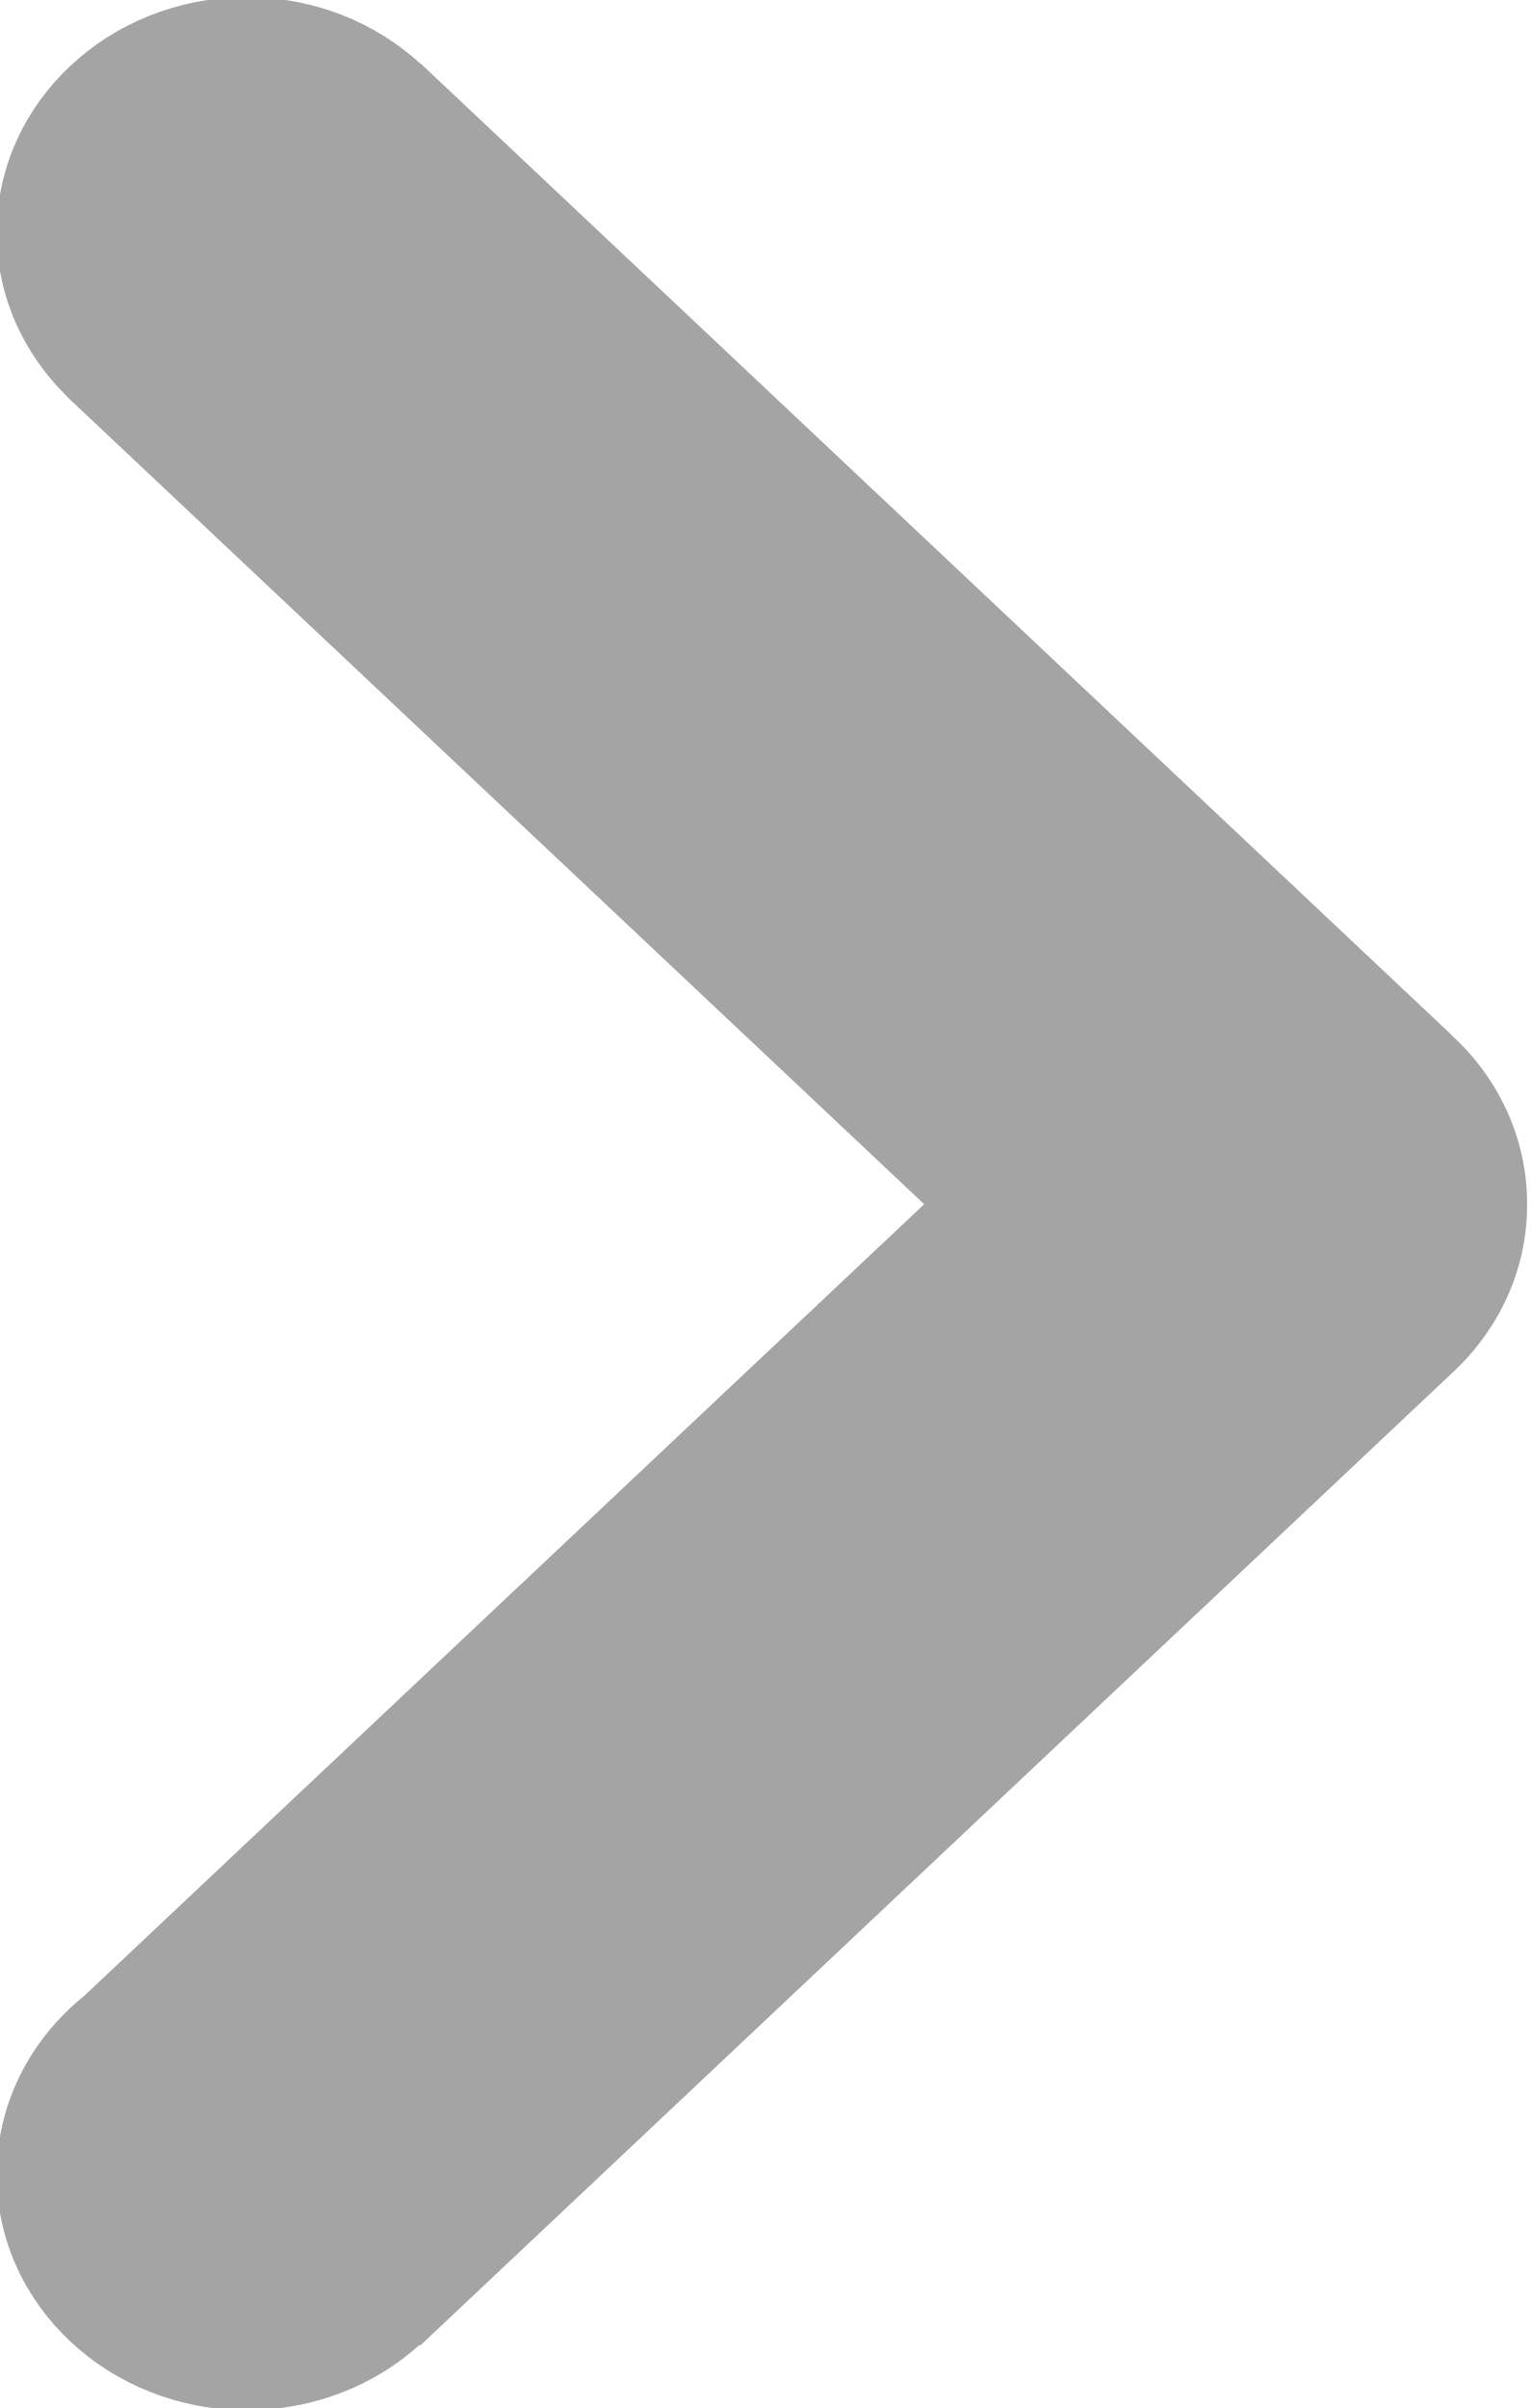
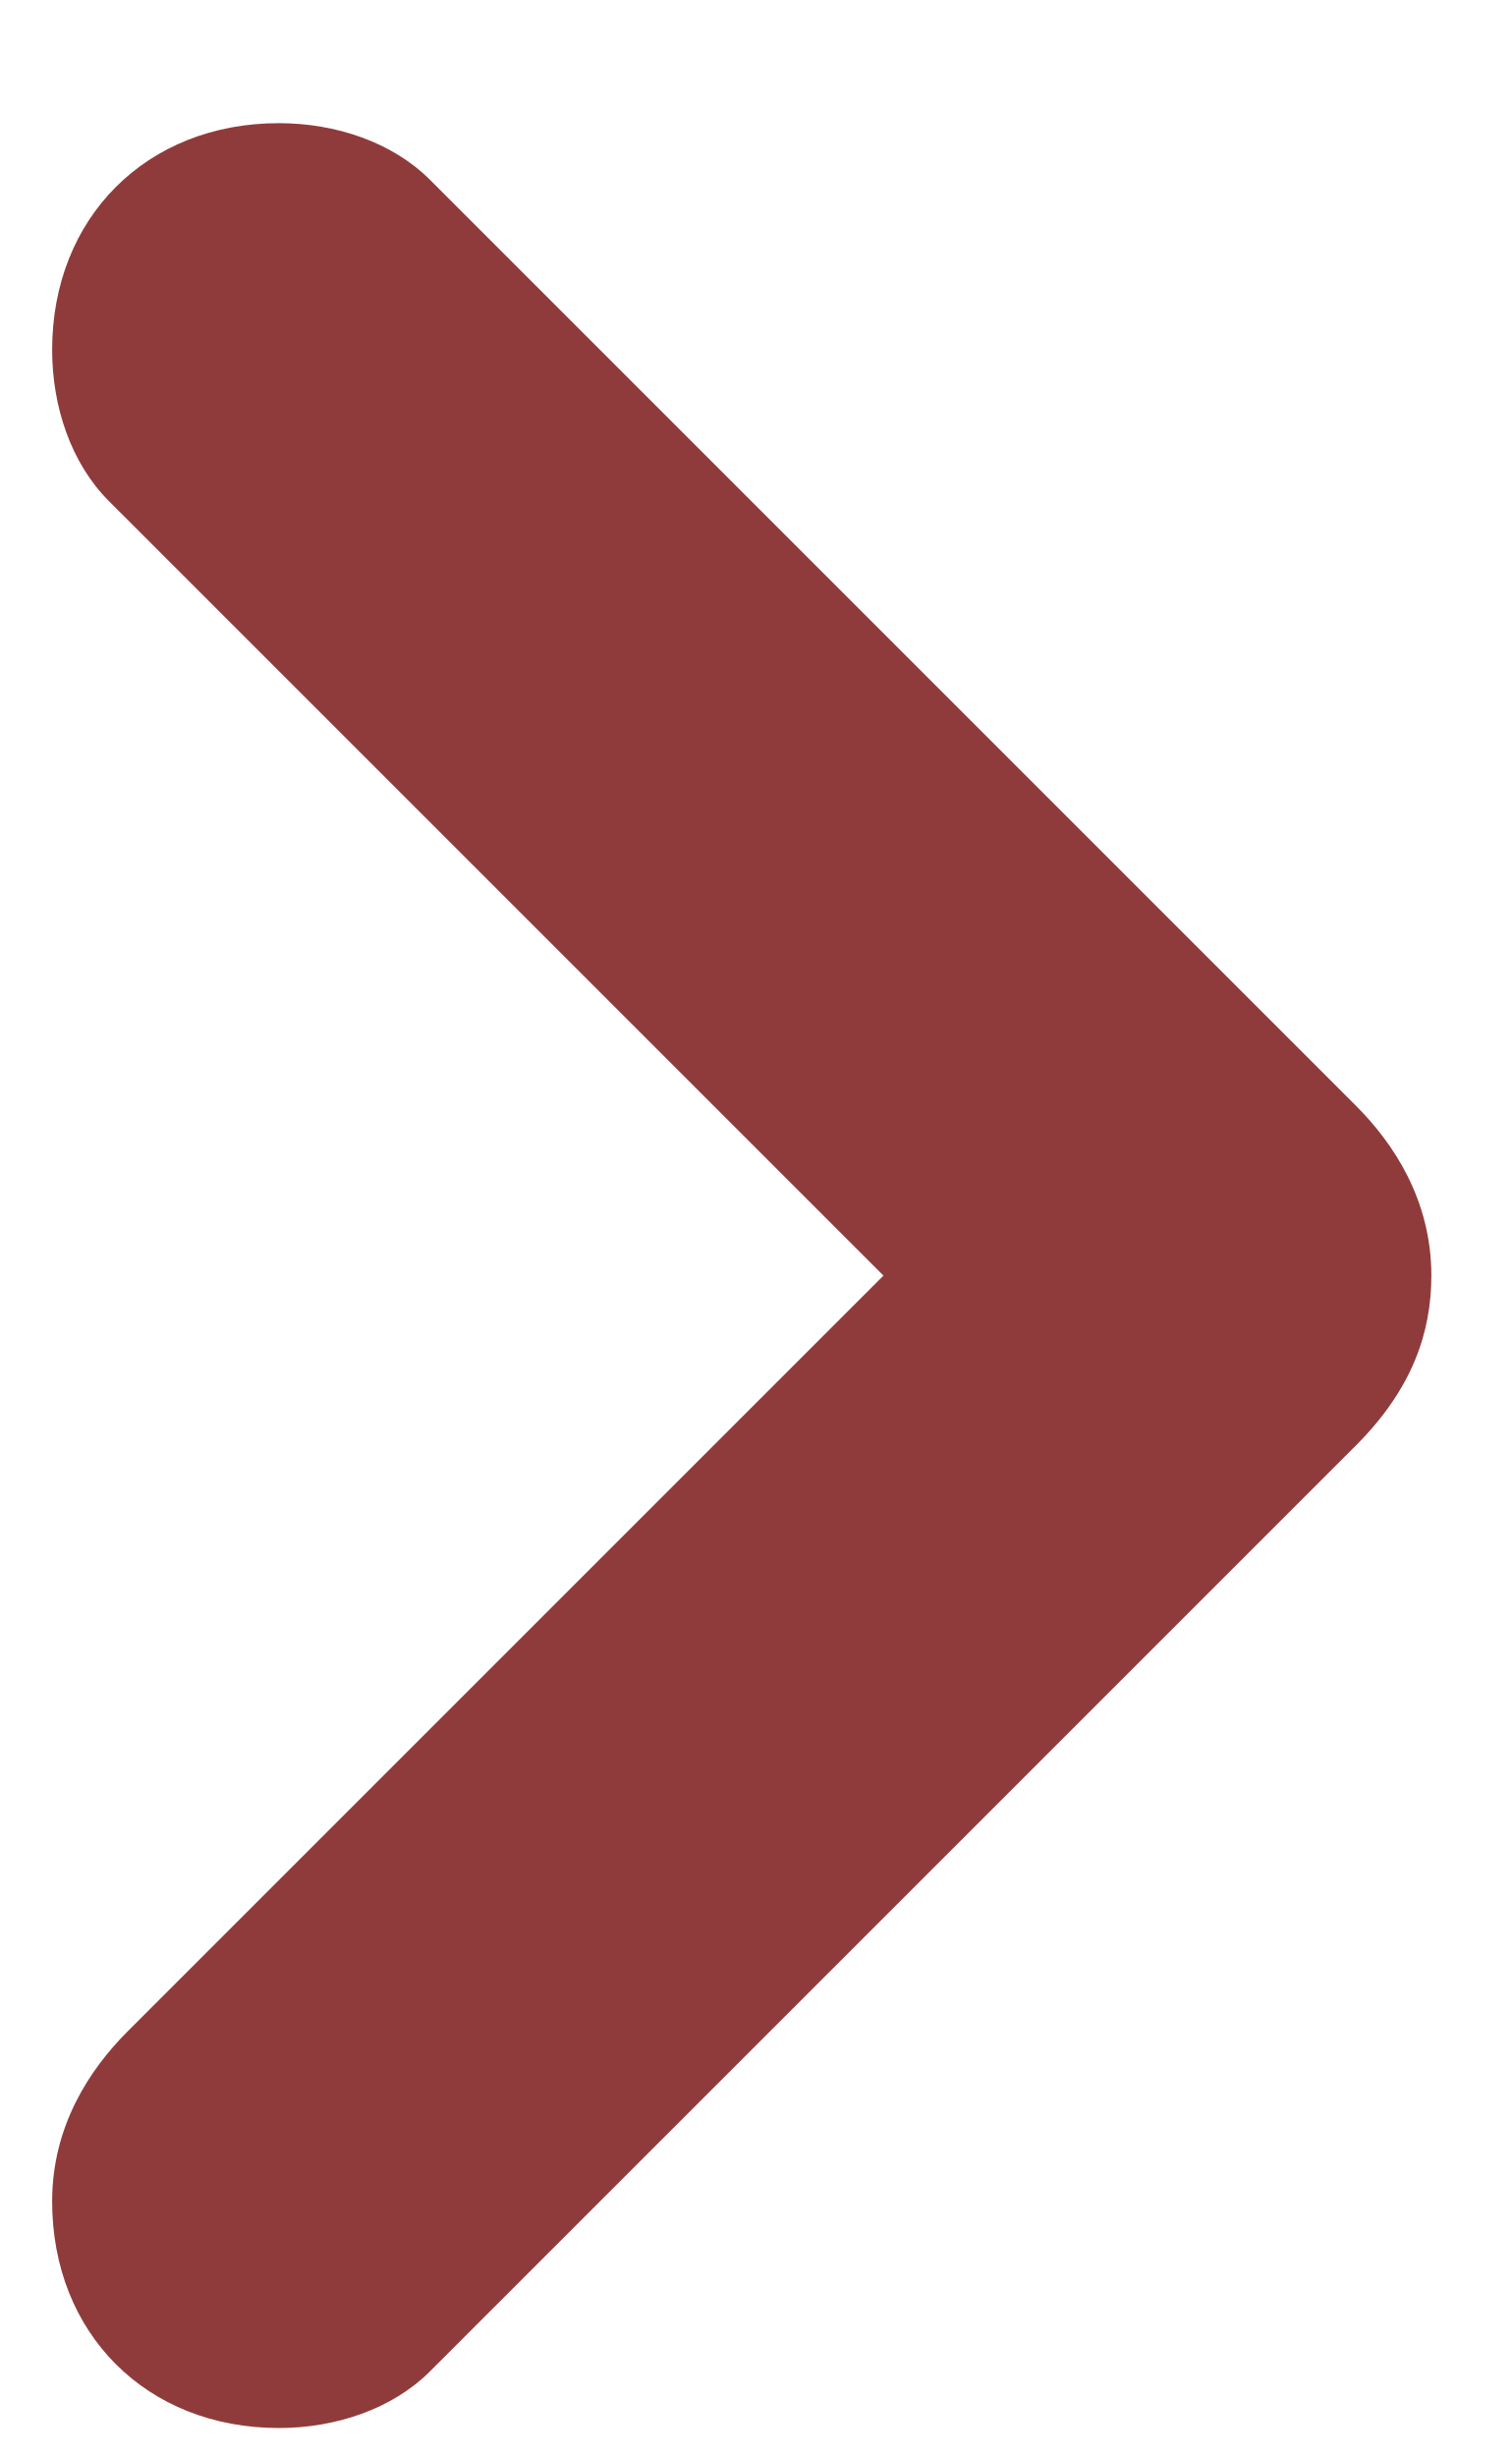
- <svg xmlns="http://www.w3.org/2000/svg" width="7px" height="11px" viewBox="0 0 7 11" version="1.1">
+ <svg xmlns="http://www.w3.org/2000/svg" width="8px" height="13px" viewBox="0 0 8 13" version="1.1">
  <defs />
  <g id="Page-1" stroke="none" stroke-width="1" fill="none" fill-rule="evenodd">
-     <path d="M0.384,9.118 L4.223,5.501 L0.305,1.811 L0.306,1.811 C0.108,1.617 -0.015,1.354 -0.015,1.064 C-0.015,0.469 0.497,-0.013 1.128,-0.013 C1.436,-0.013 1.715,0.103 1.92,0.29 L1.921,0.289 L6.629,4.724 L6.629,4.725 C6.844,4.92 6.978,5.195 6.978,5.499 L6.978,5.501 L6.978,5.504 C6.978,5.808 6.844,6.082 6.629,6.278 L6.629,6.278 L1.921,10.714 L1.918,10.711 C1.713,10.896 1.434,11.01 1.128,11.01 C0.497,11.01 -0.015,10.528 -0.015,9.934 C-0.015,9.608 0.14,9.315 0.384,9.118 L0.384,9.118 Z" id="Shape" fill="#A4A4A4" />
+     <path d="M3.175,6.752 L7.275,10.852 C7.475,11.052 7.575,11.352 7.575,11.652 C7.575,12.352 7.075,12.852 6.375,12.852 C6.075,12.852 5.775,12.752 5.575,12.552 L0.675,7.652 C0.475,7.452 0.275,7.152 0.275,6.752 C0.275,6.452 0.375,6.152 0.675,5.852 L5.575,0.952 C5.775,0.752 6.075,0.652 6.375,0.652 C7.075,0.652 7.575,1.152 7.575,1.852 C7.575,2.252 7.375,2.552 7.175,2.752 L3.175,6.752 L3.175,6.752 Z" id="arrow-left" fill="#903B3B" transform="translate(3.925488, 6.751953) rotate(-180) translate(-3.925488, -6.751953) " />
  </g>
</svg>
